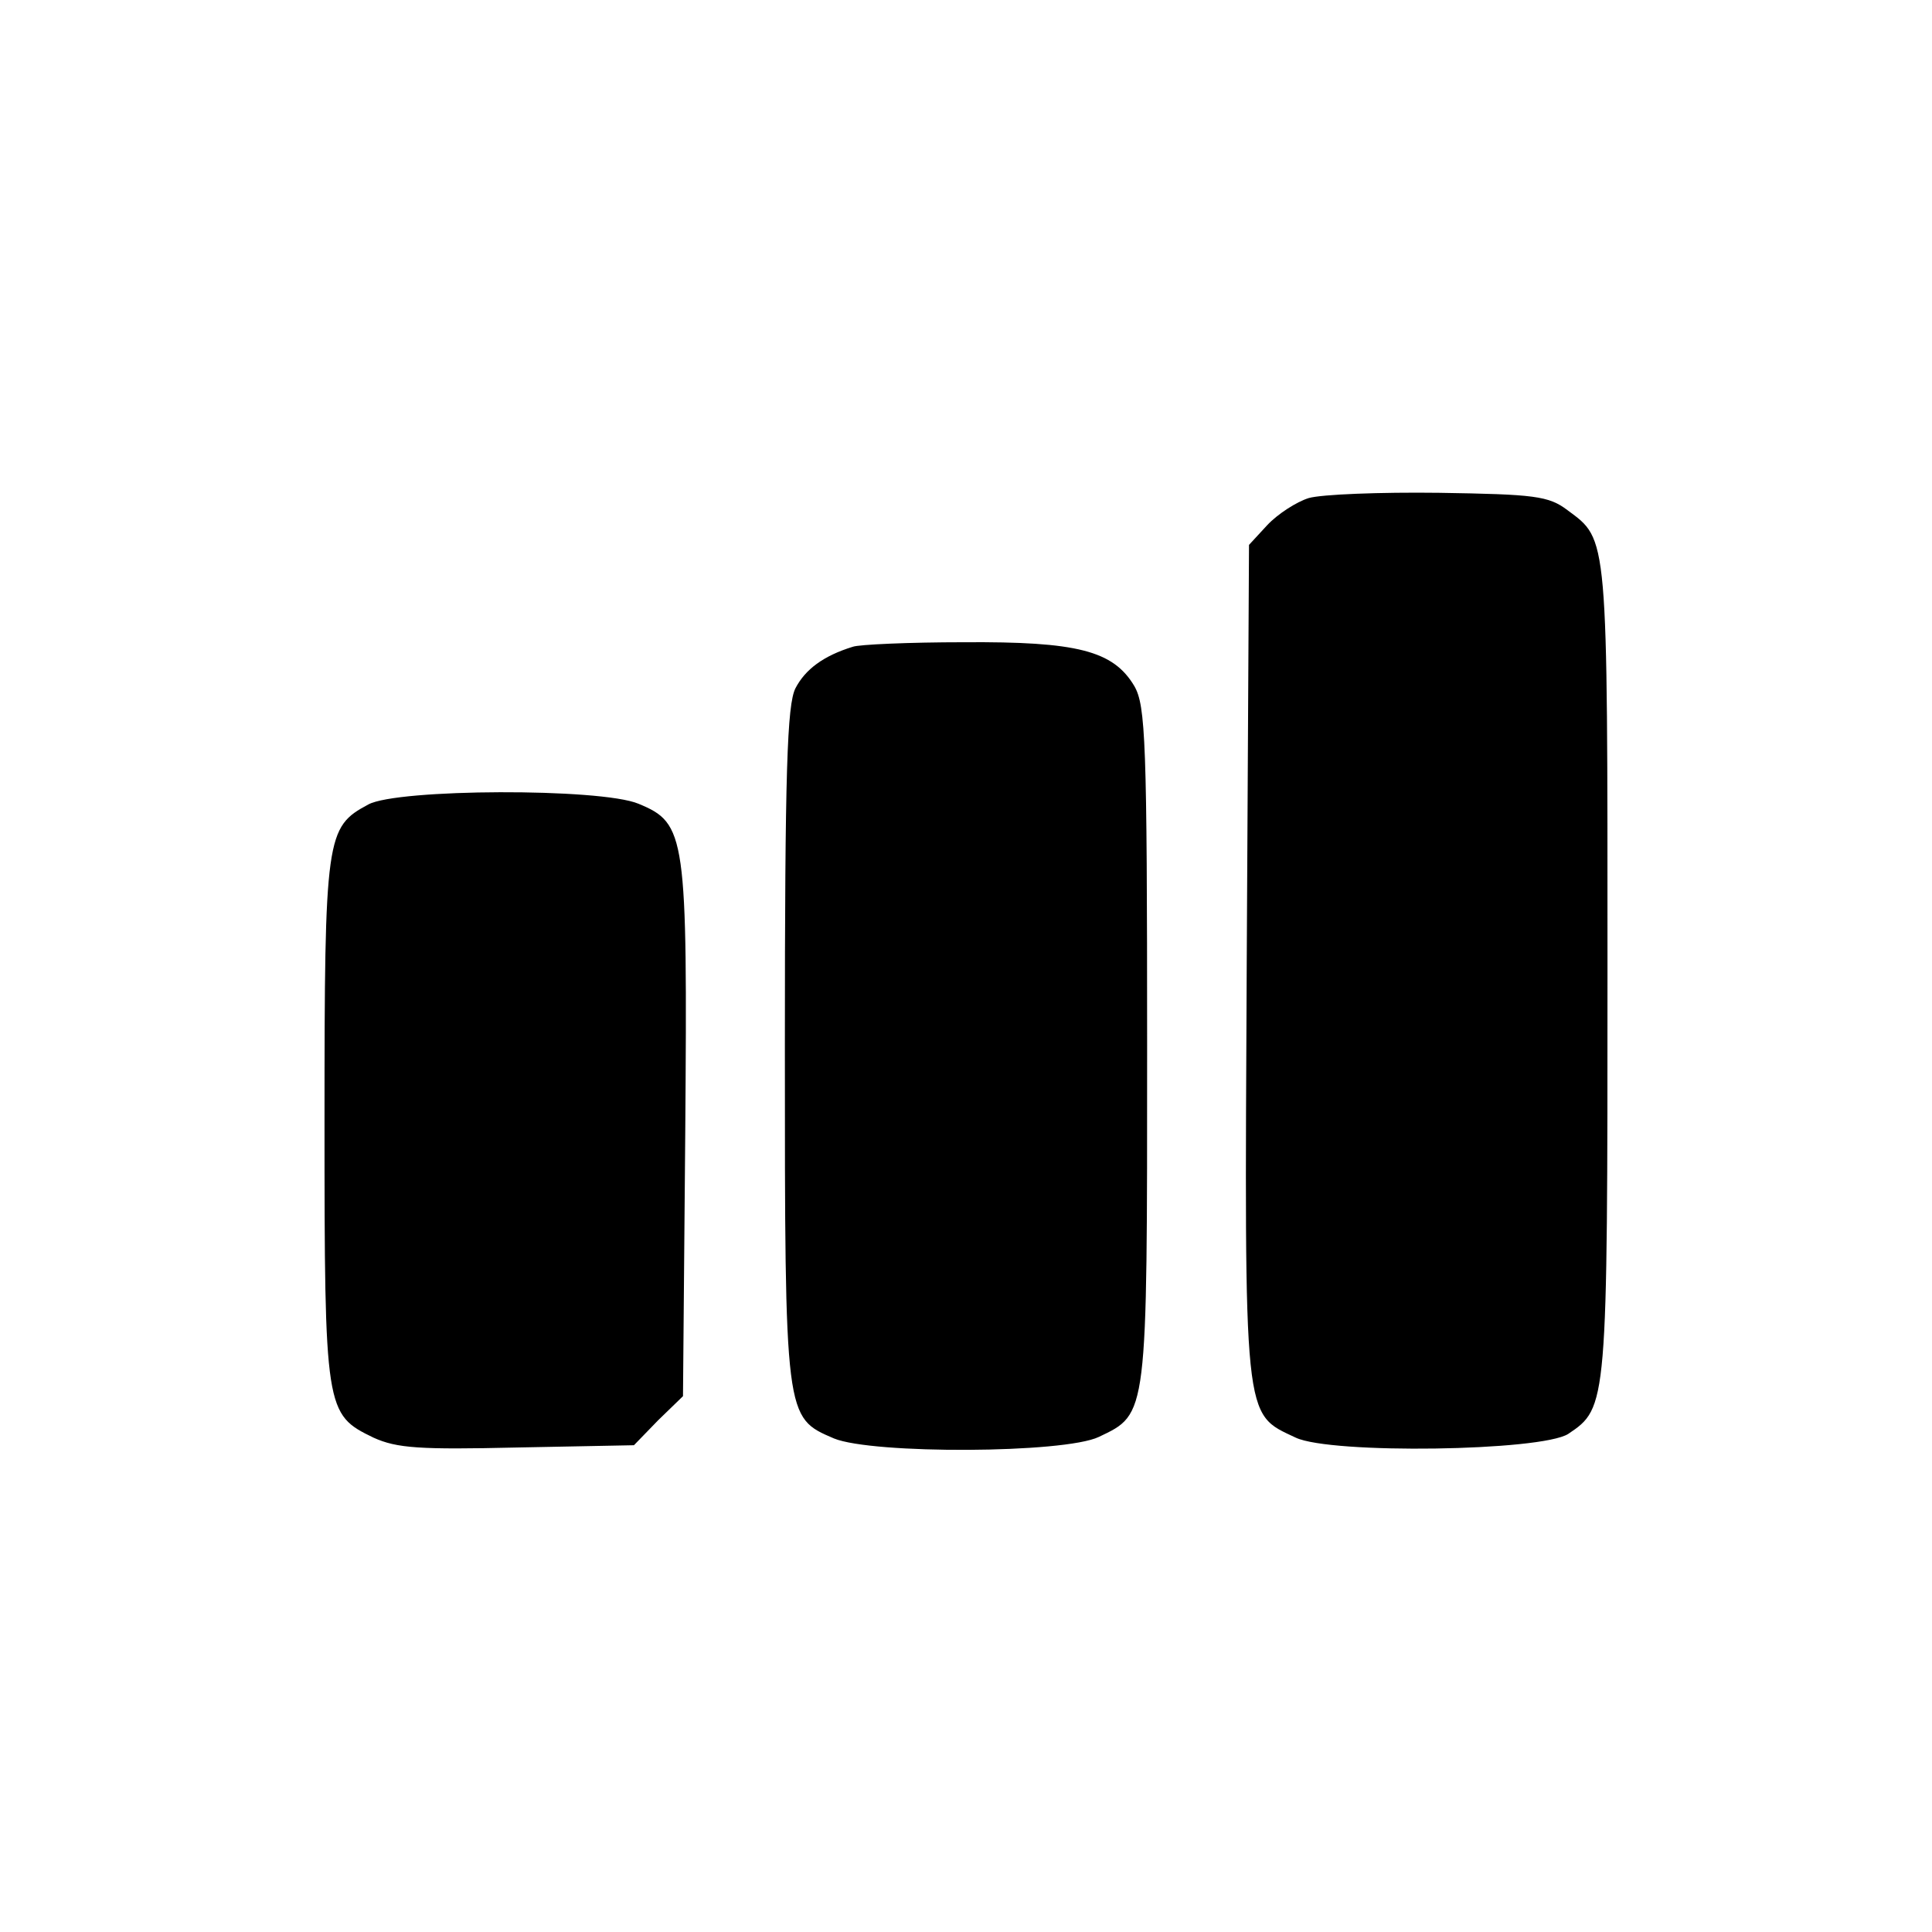
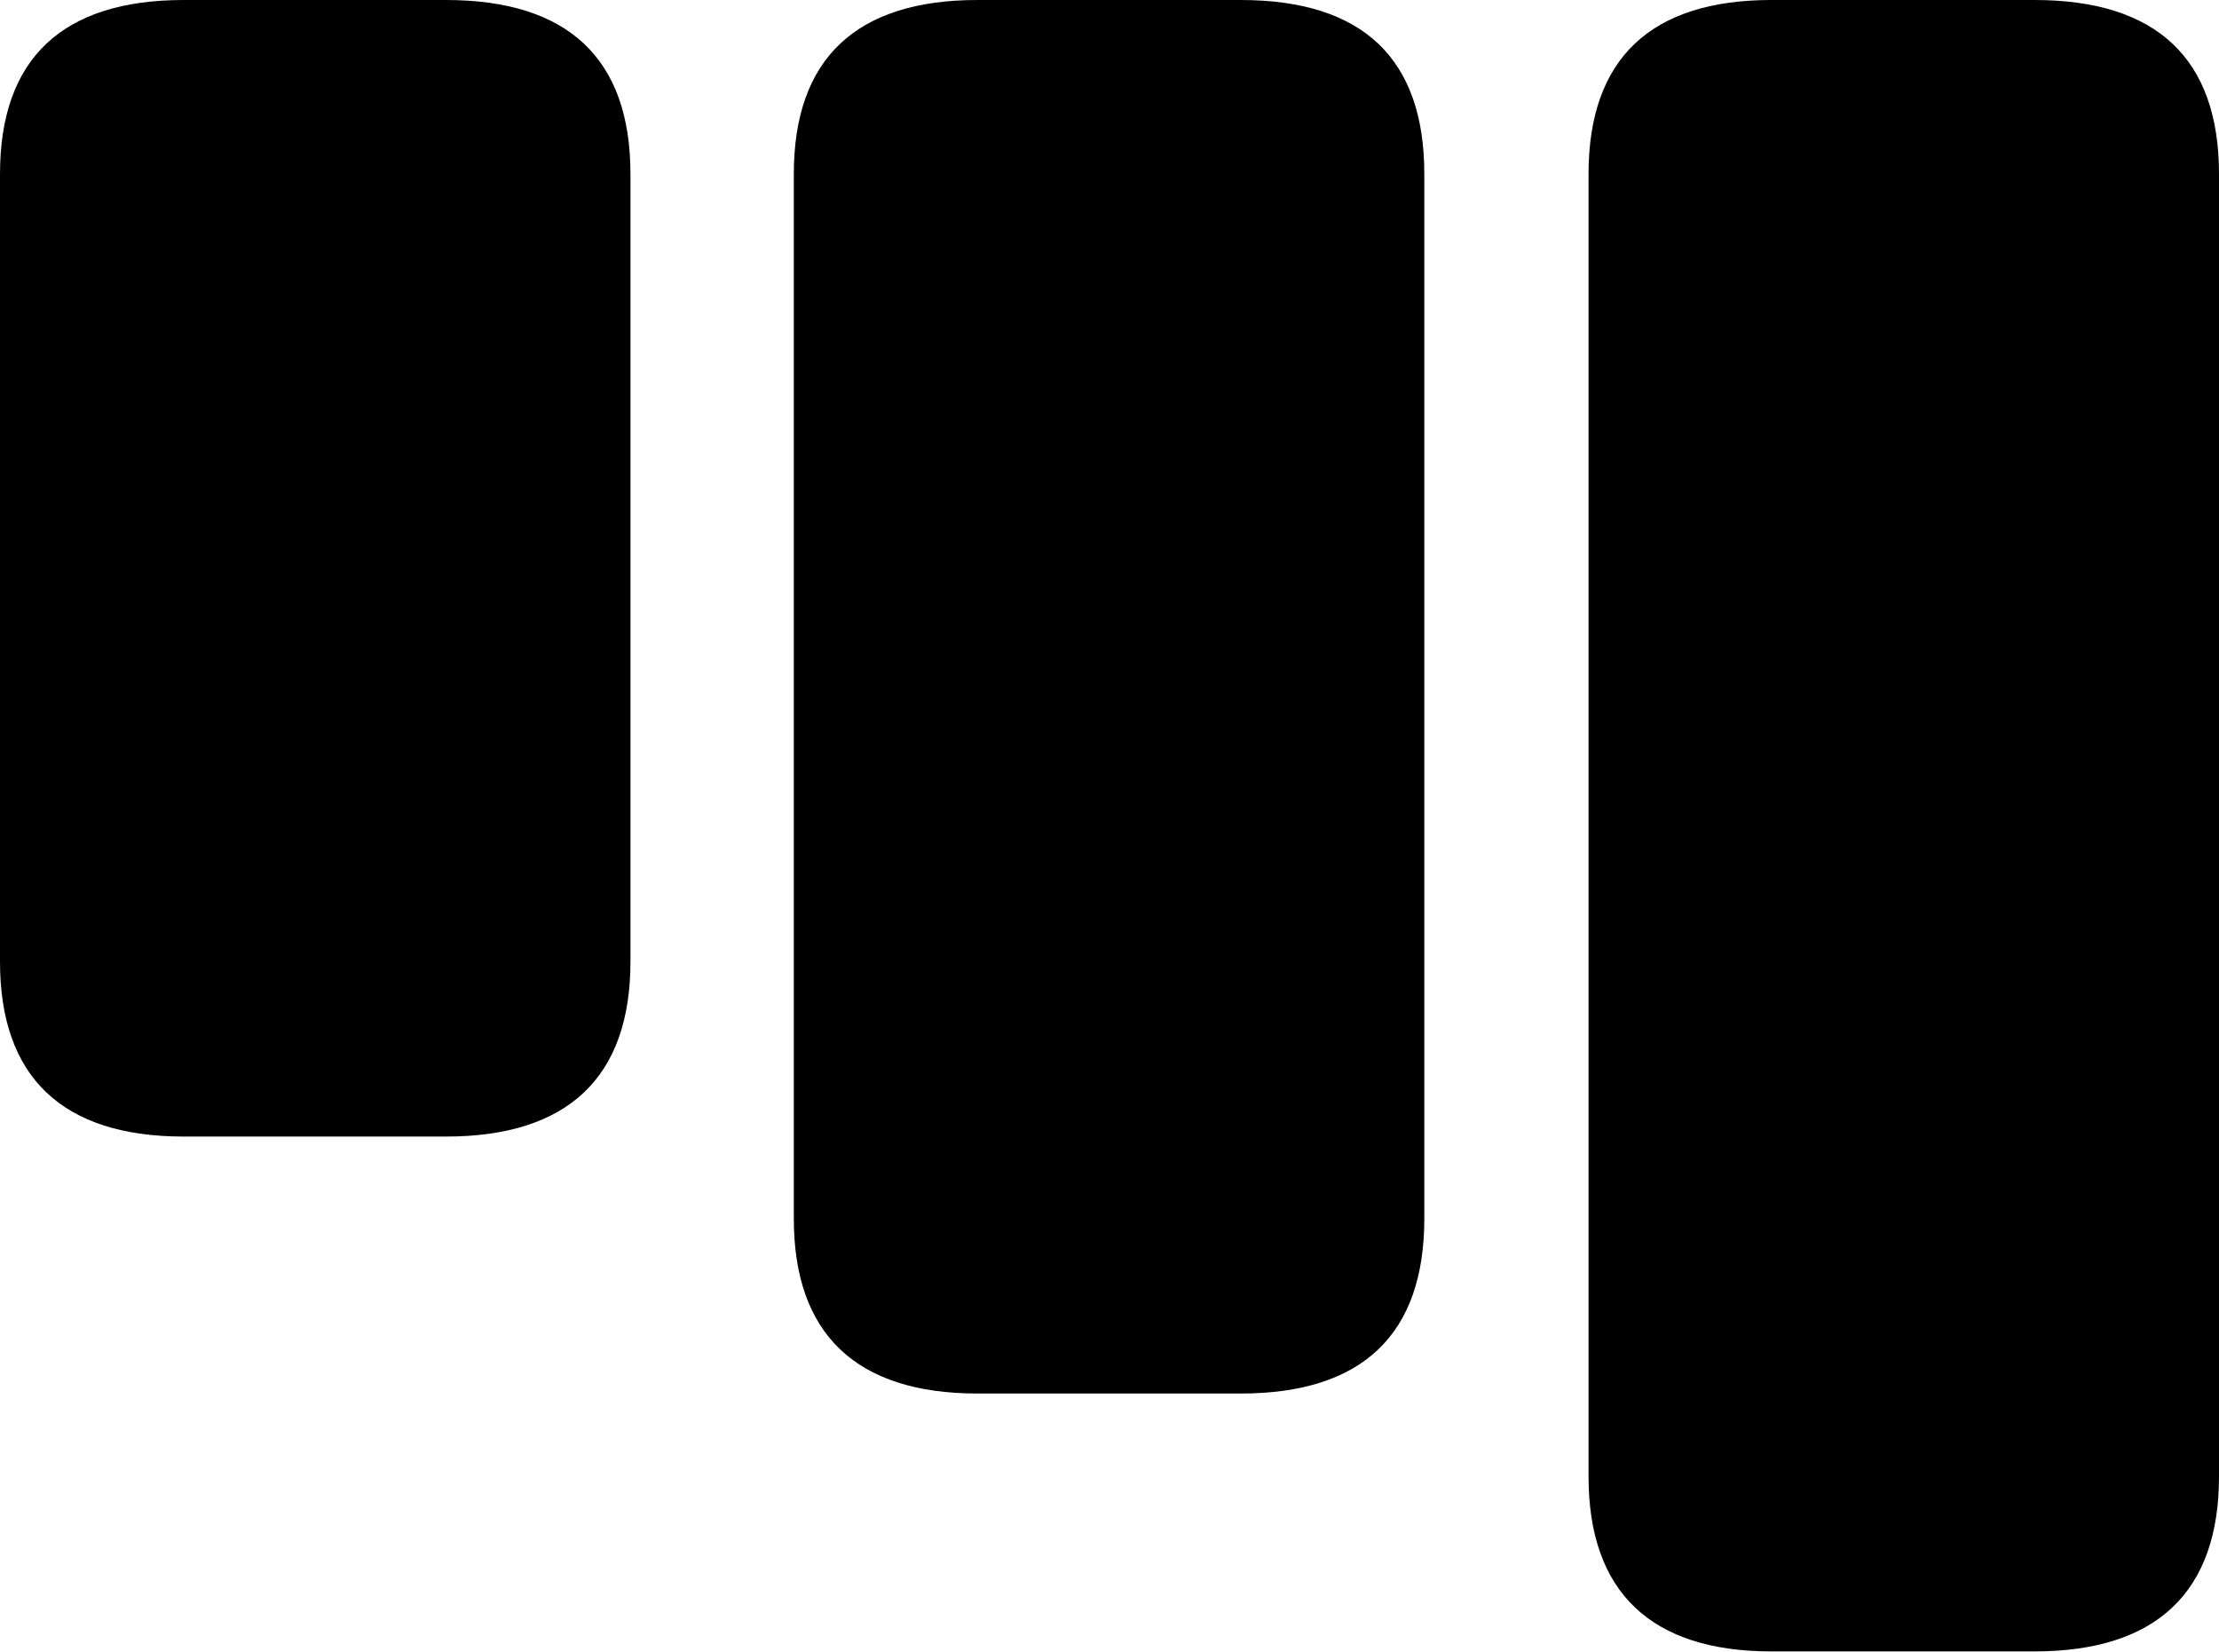
- <svg xmlns="http://www.w3.org/2000/svg" viewBox="0 0 24 24">
-   <g transform="translate(0,24) scale(0.009375,-0.009375)">
-     <path d="M1734 1900 c-16 -5 -41 -21 -55 -36 l-24 -26 -3 -551 c-3 -616 -5 -599 65 -632 47 -22 325 -18 361 5 52 35 52 36 52 617 0 578 1 567 -53 607 -25 19 -44 21 -170 23 -78 1 -156 -2 -173 -7z M1130 1703 c-39 -12 -63 -30 -76 -55 -11 -22 -14 -108 -14 -473 0 -496 0 -493 65 -521 51 -21 305 -20 351 2 65 31 64 25 64 519 0 403 -2 450 -17 476 -28 47 -76 59 -226 58 -72 0 -139 -3 -147 -6z M488 1494 c-56 -30 -58 -41 -58 -419 0 -385 1 -389 65 -420 31 -14 61 -16 191 -13 l154 3 32 33 33 32 3 350 c3 394 1 409 -62 435 -50 21 -320 20 -358 -1z" fill="black" />
-   </g>
+ <svg xmlns="http://www.w3.org/2000/svg" viewBox="0 0 58.898 43.828">
+   <path d="M47.016 0 L54 0 C57.234 0 58.898 1.547 58.898 4.617 L58.898 39.188 C58.898 42.258 57.234 43.828 54 43.828 L47.016 43.828 C43.828 43.828 42.164 42.258 42.164 39.188 L42.164 4.617 C42.164 1.547 43.828 0 47.016 0 Z M25.945 0 L32.93 0 C36.164 0 37.805 1.547 37.805 4.617 L37.805 32.344 C37.805 35.414 36.164 36.984 32.93 36.984 L25.945 36.984 C22.734 36.984 21.07 35.414 21.07 32.344 L21.07 4.617 C21.07 1.547 22.734 0 25.945 0 Z M4.875 0 L11.836 0 C15.07 0 16.734 1.547 16.734 4.617 L16.734 25.523 C16.734 28.594 15.07 30.164 11.836 30.164 L4.875 30.164 C1.664 30.164 0 28.594 0 25.523 L0 4.617 C0 1.547 1.664 0 4.875 0 Z" fill="black" />
</svg>
